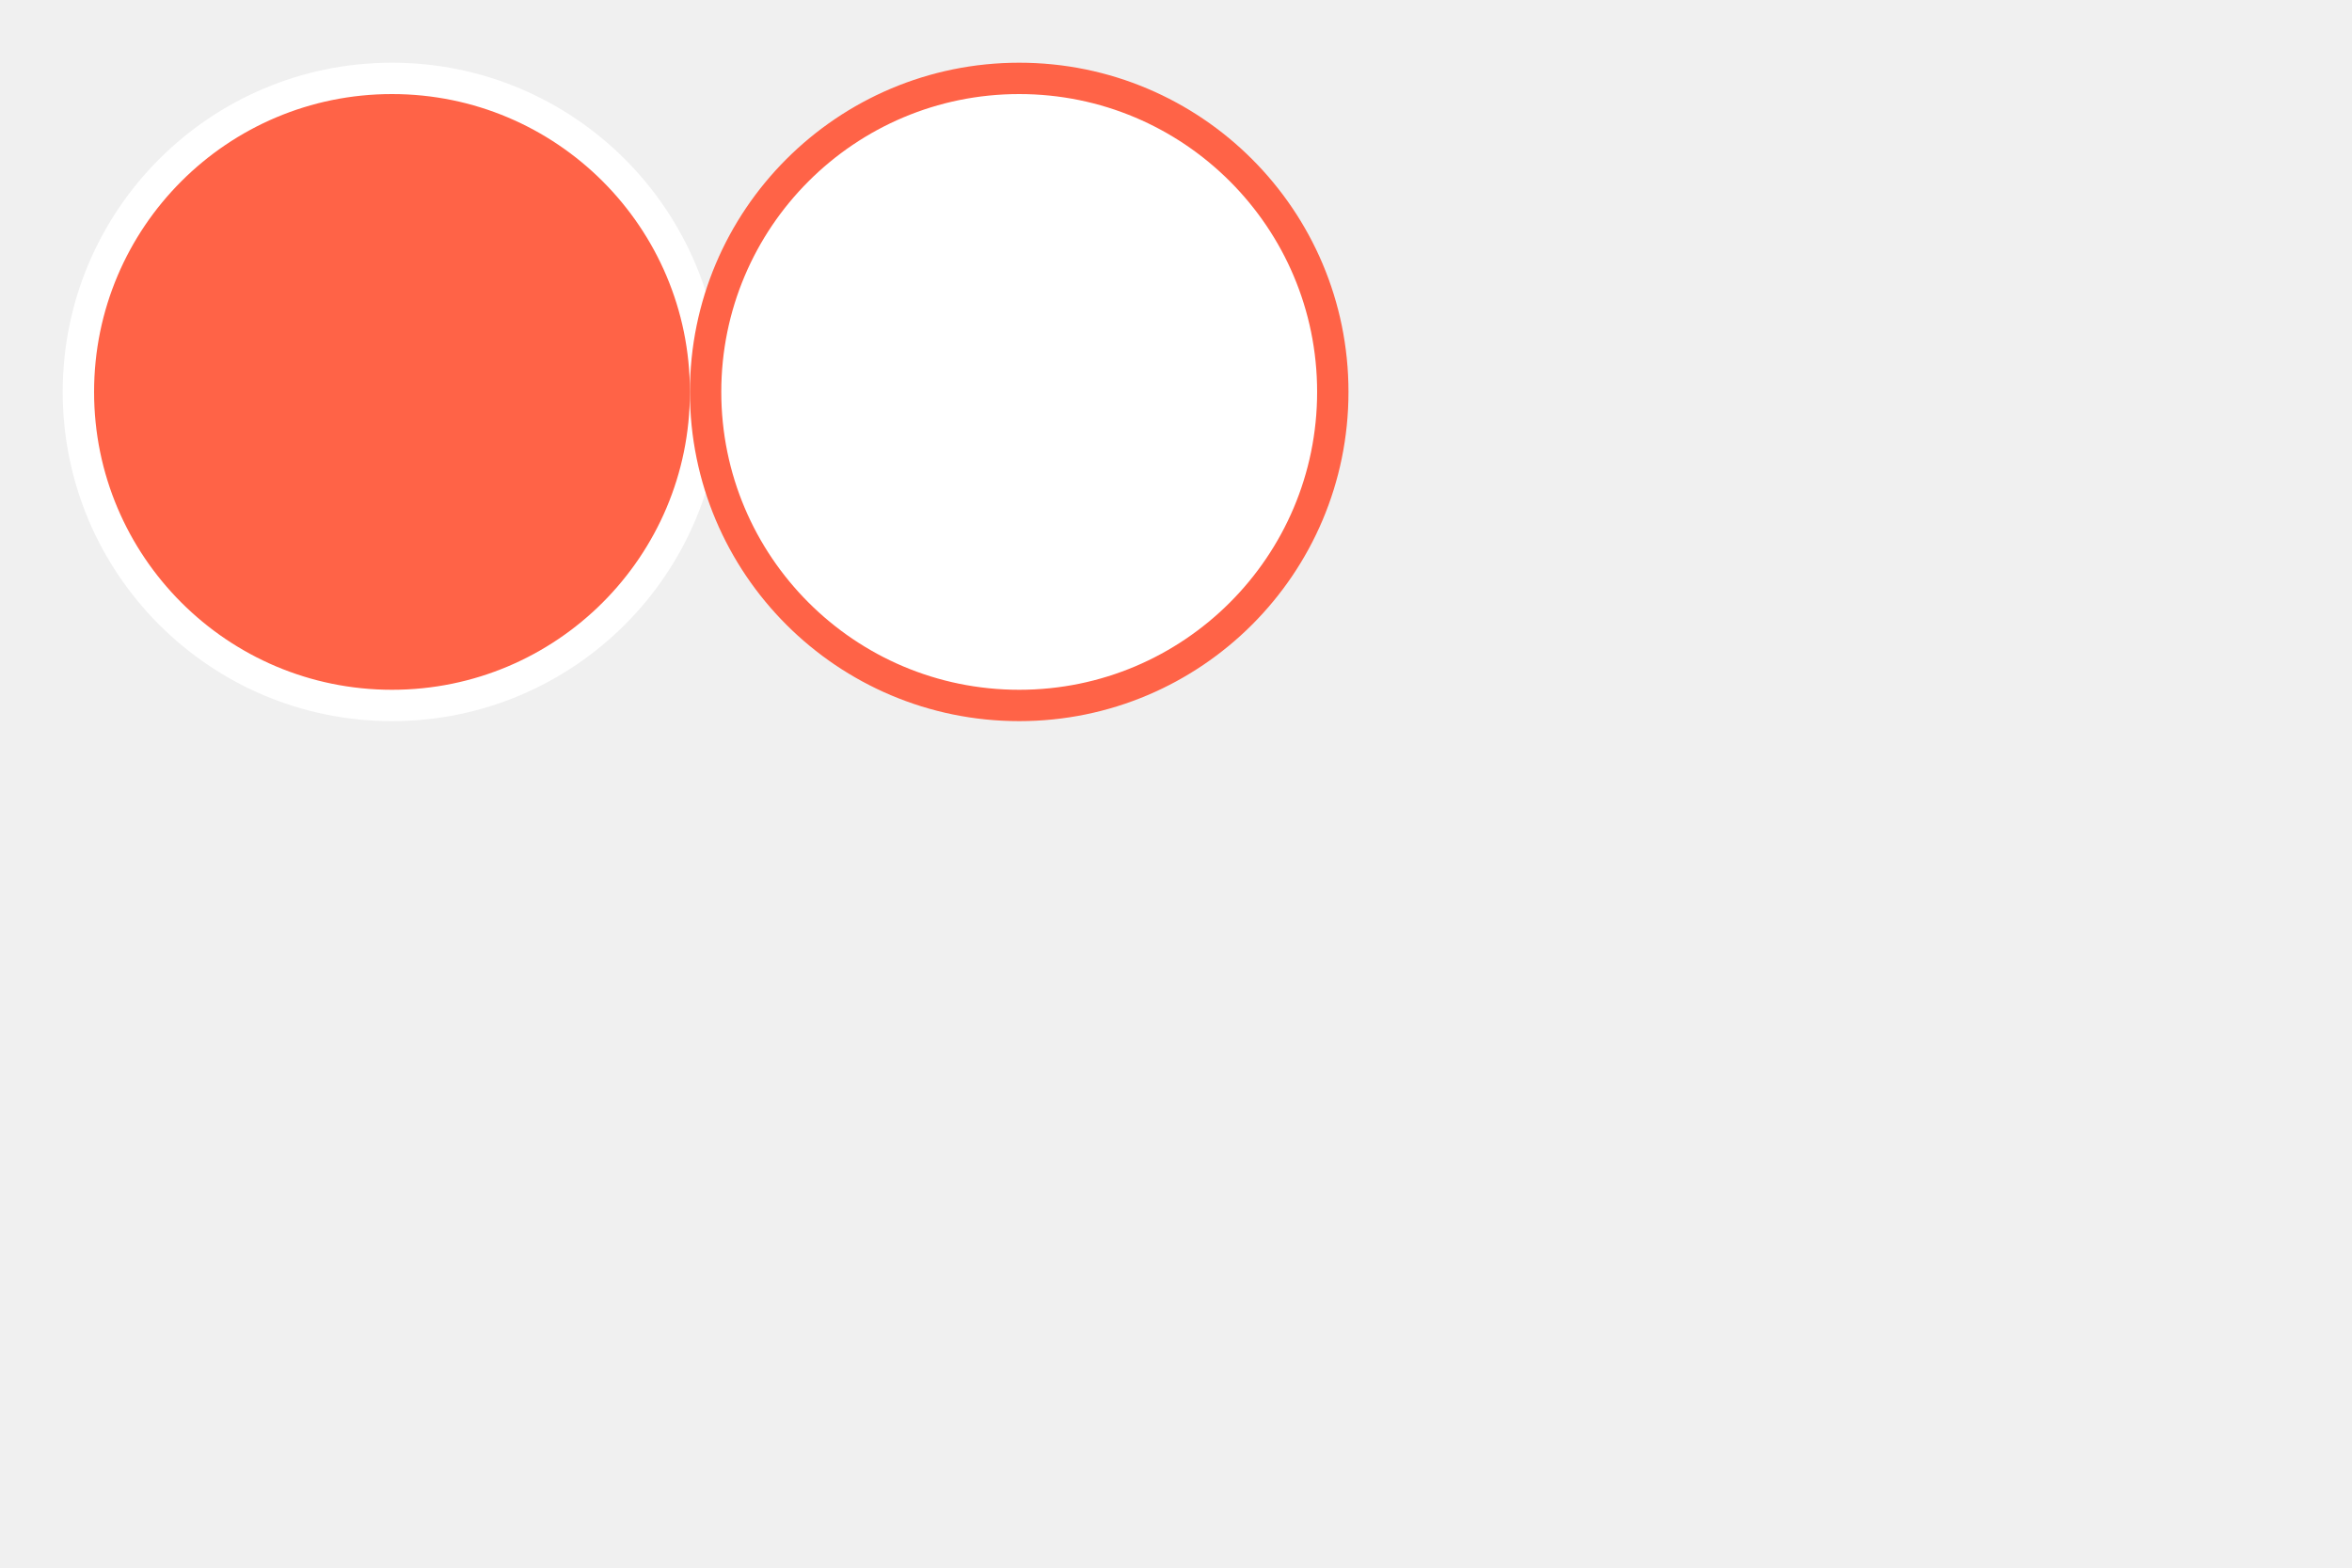
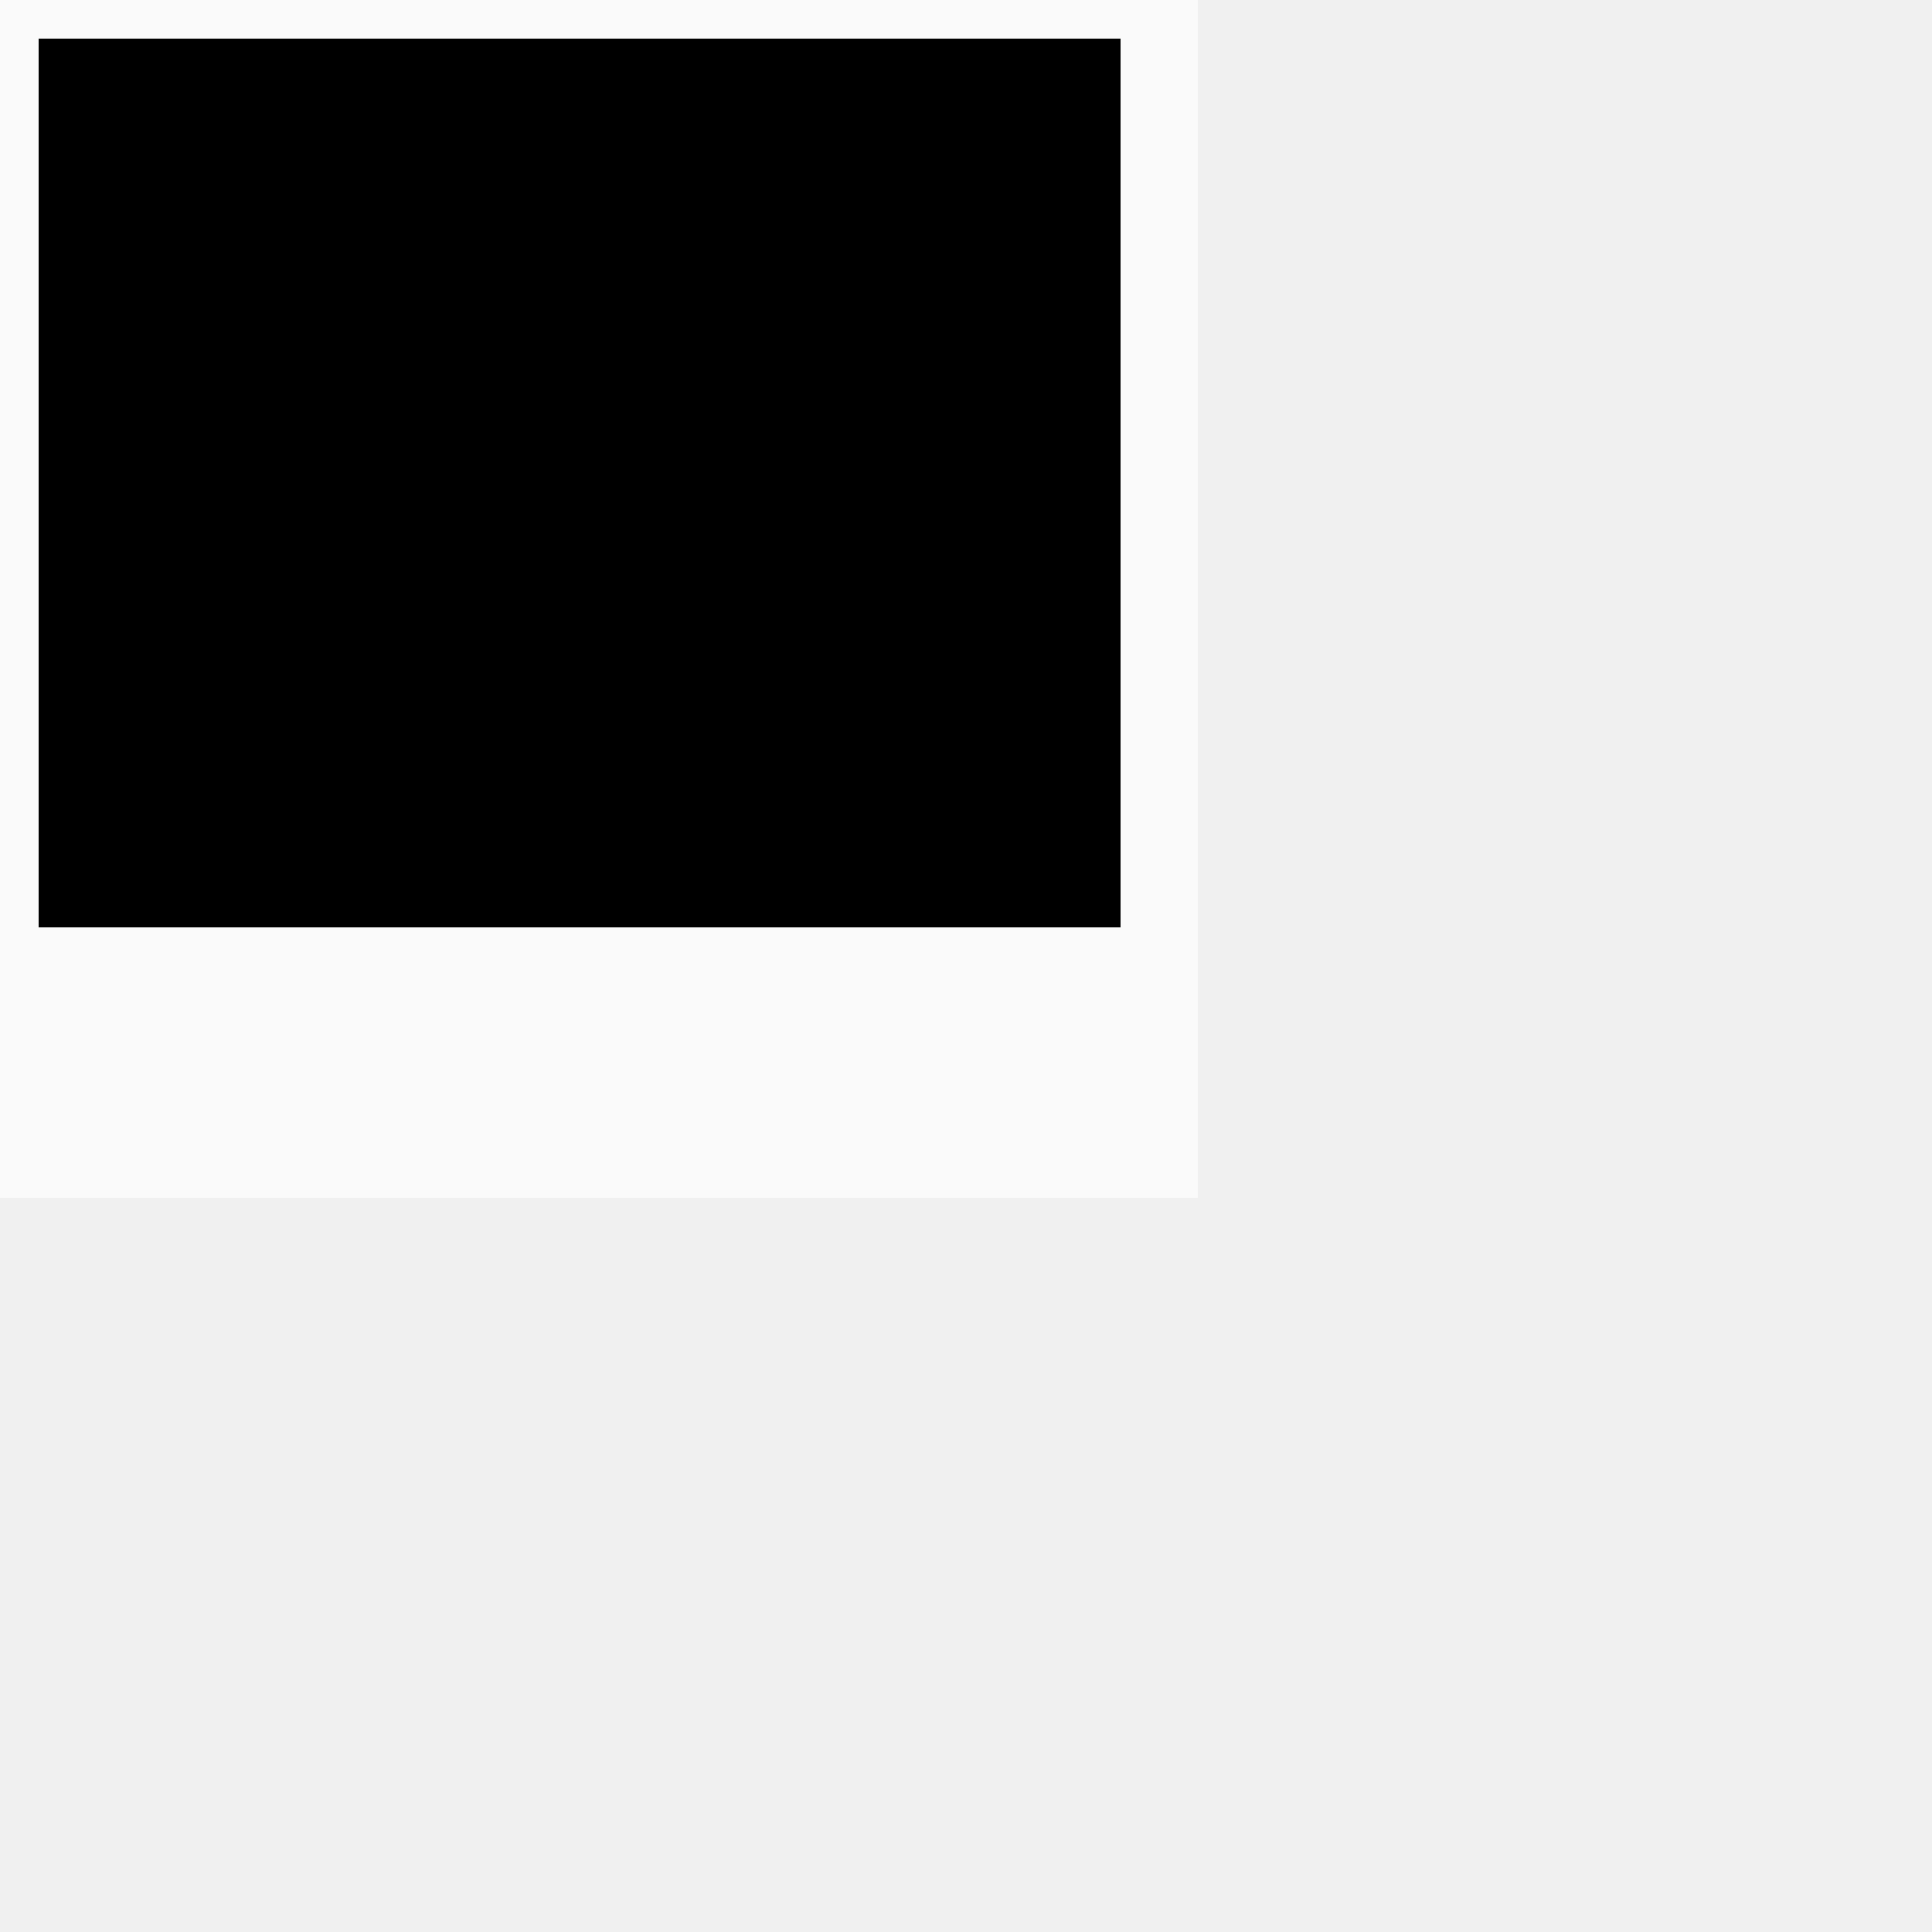
- <svg xmlns="http://www.w3.org/2000/svg" width="300px" height="200px" xml:lang="fr">
-   <circle cx="50" cy="50" r="40" stroke="white" stroke-width="4" fill="tomato" />
-   <circle cx="130" cy="50" r="40" stroke="tomato" stroke-width="4" fill="white" />
+ <svg xmlns="http://www.w3.org/2000/svg" width="250" height="250" xml:lang="fr">
+   <rect width="150" height="150" style="fill:rgb(250,250,250);stroke-width:10;stroke:rgb(250,250,250)" />
+   <rect width="150" height="125" style="fill:black;stroke-width:10;stroke:rgb(250,250,250)" />
+   
+   Sorry, your browser does not support inline SVG.  
</svg>
